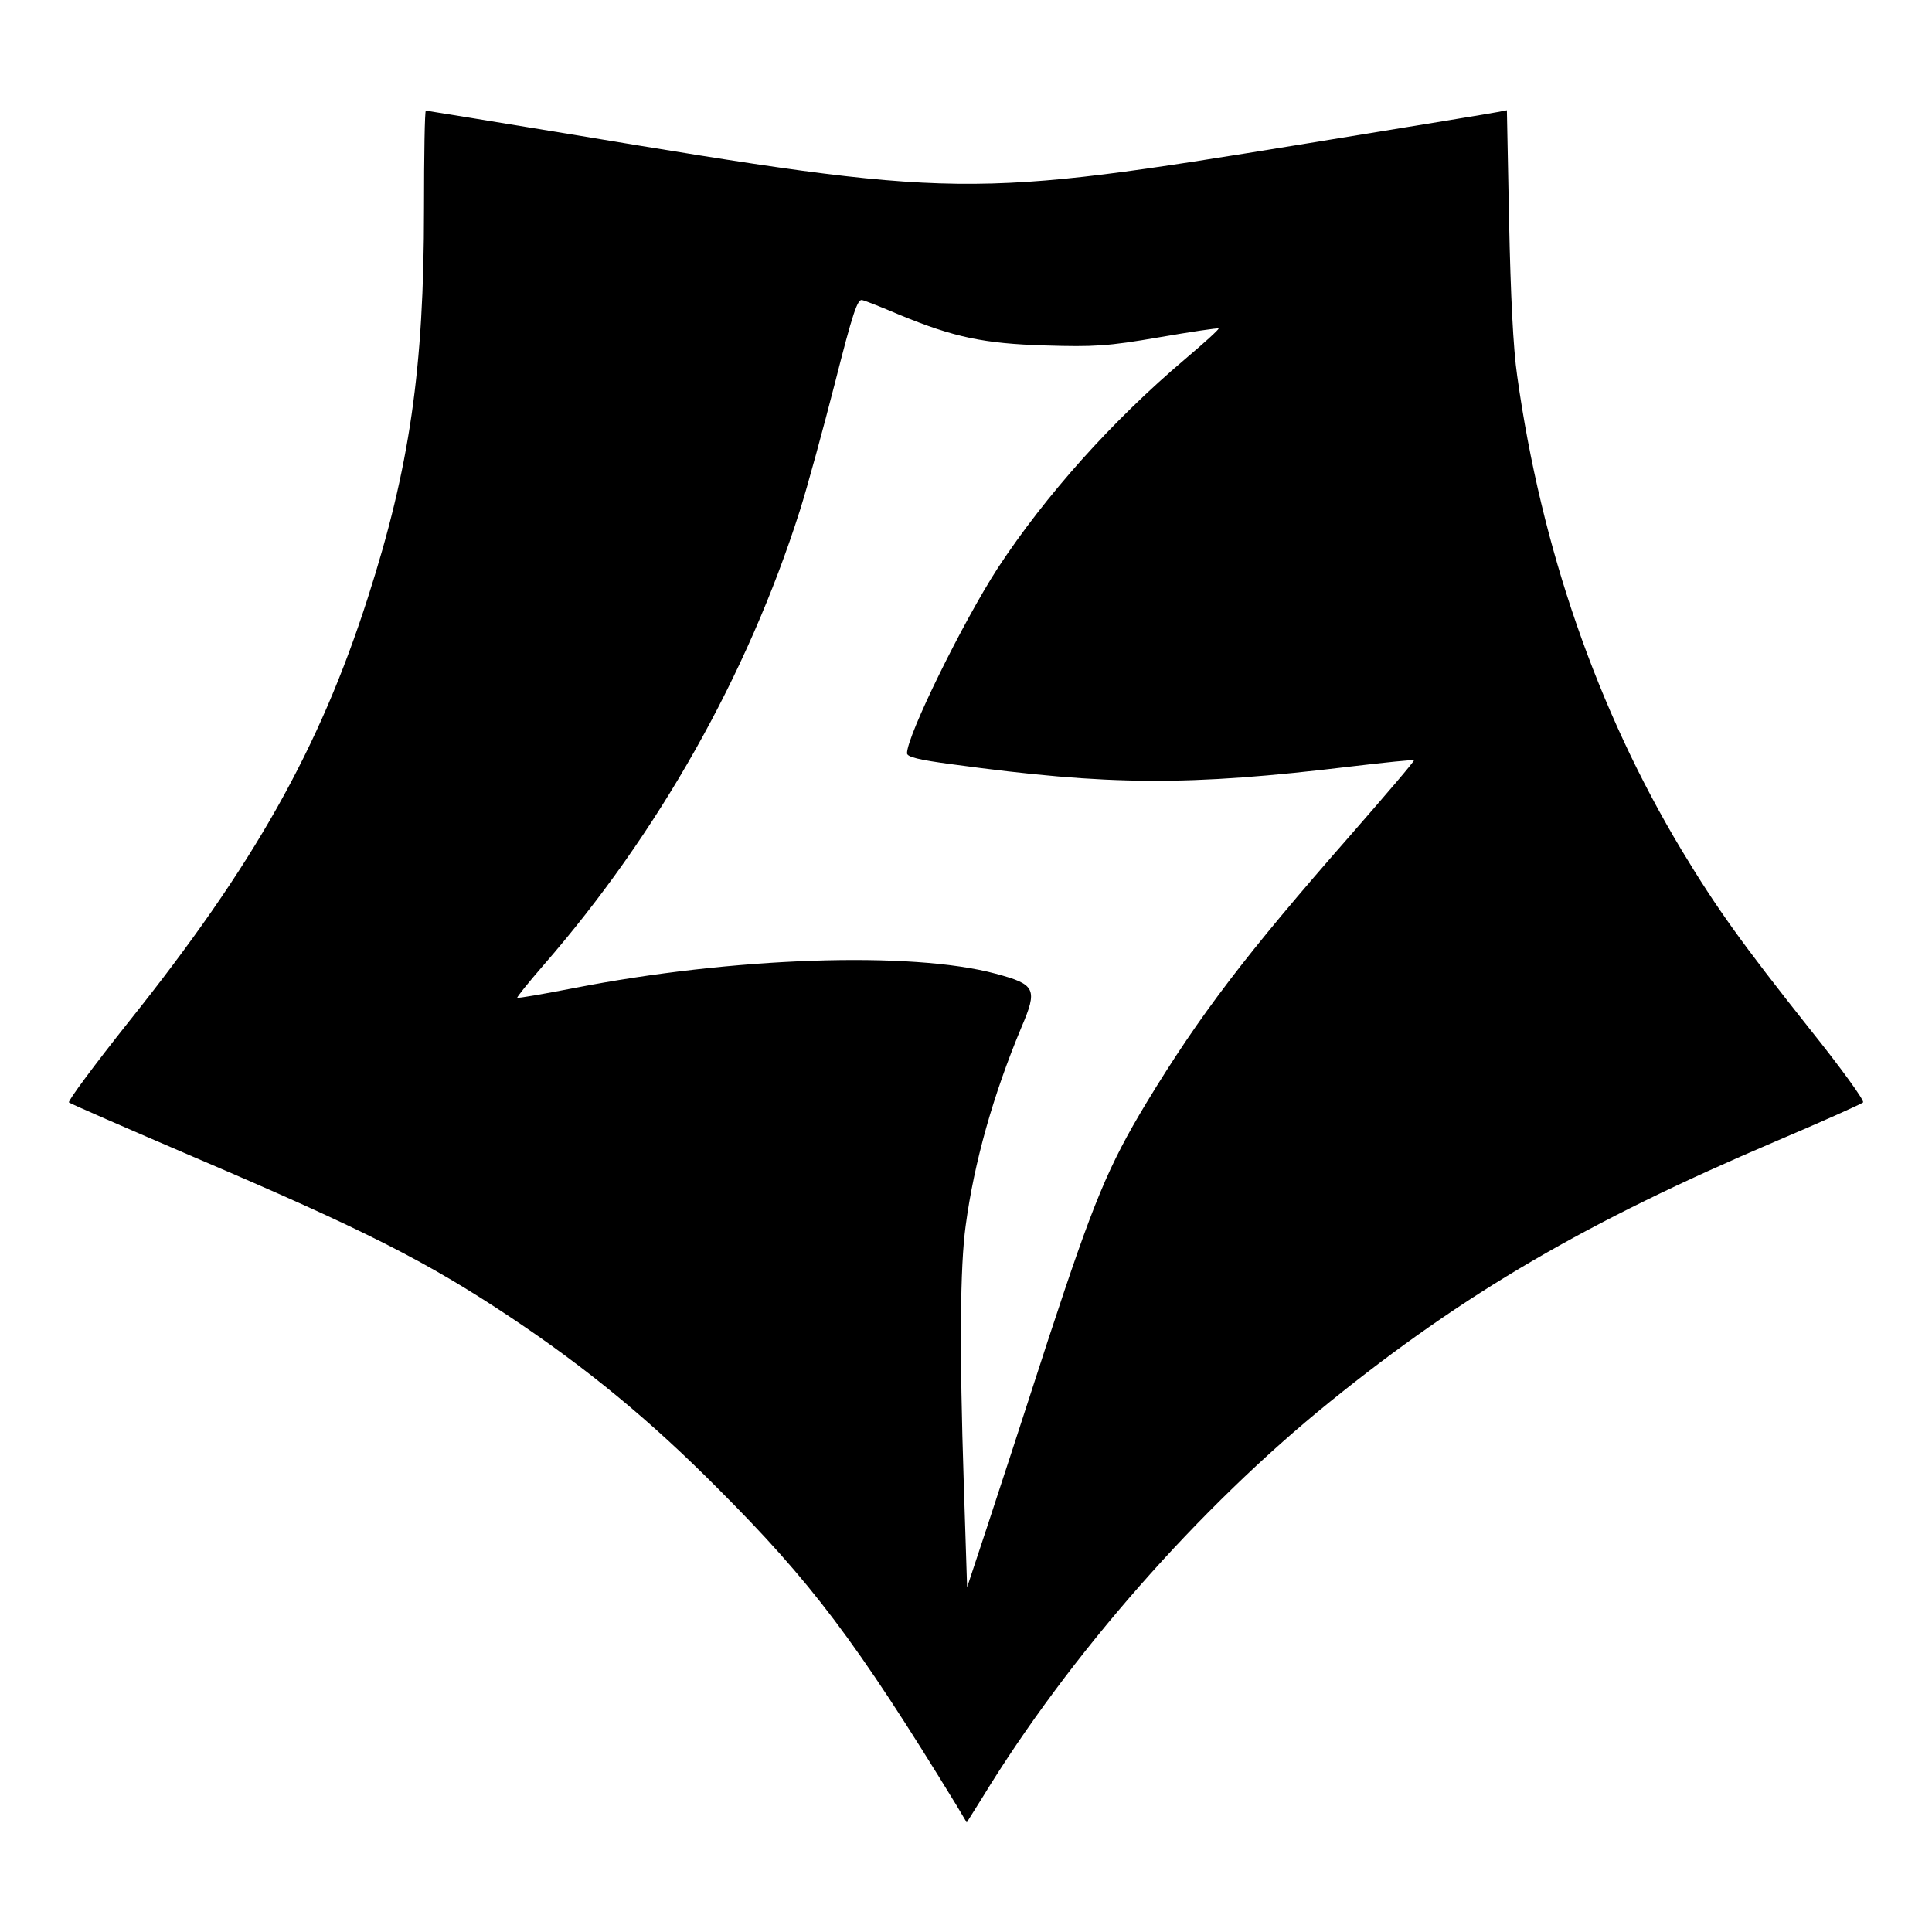
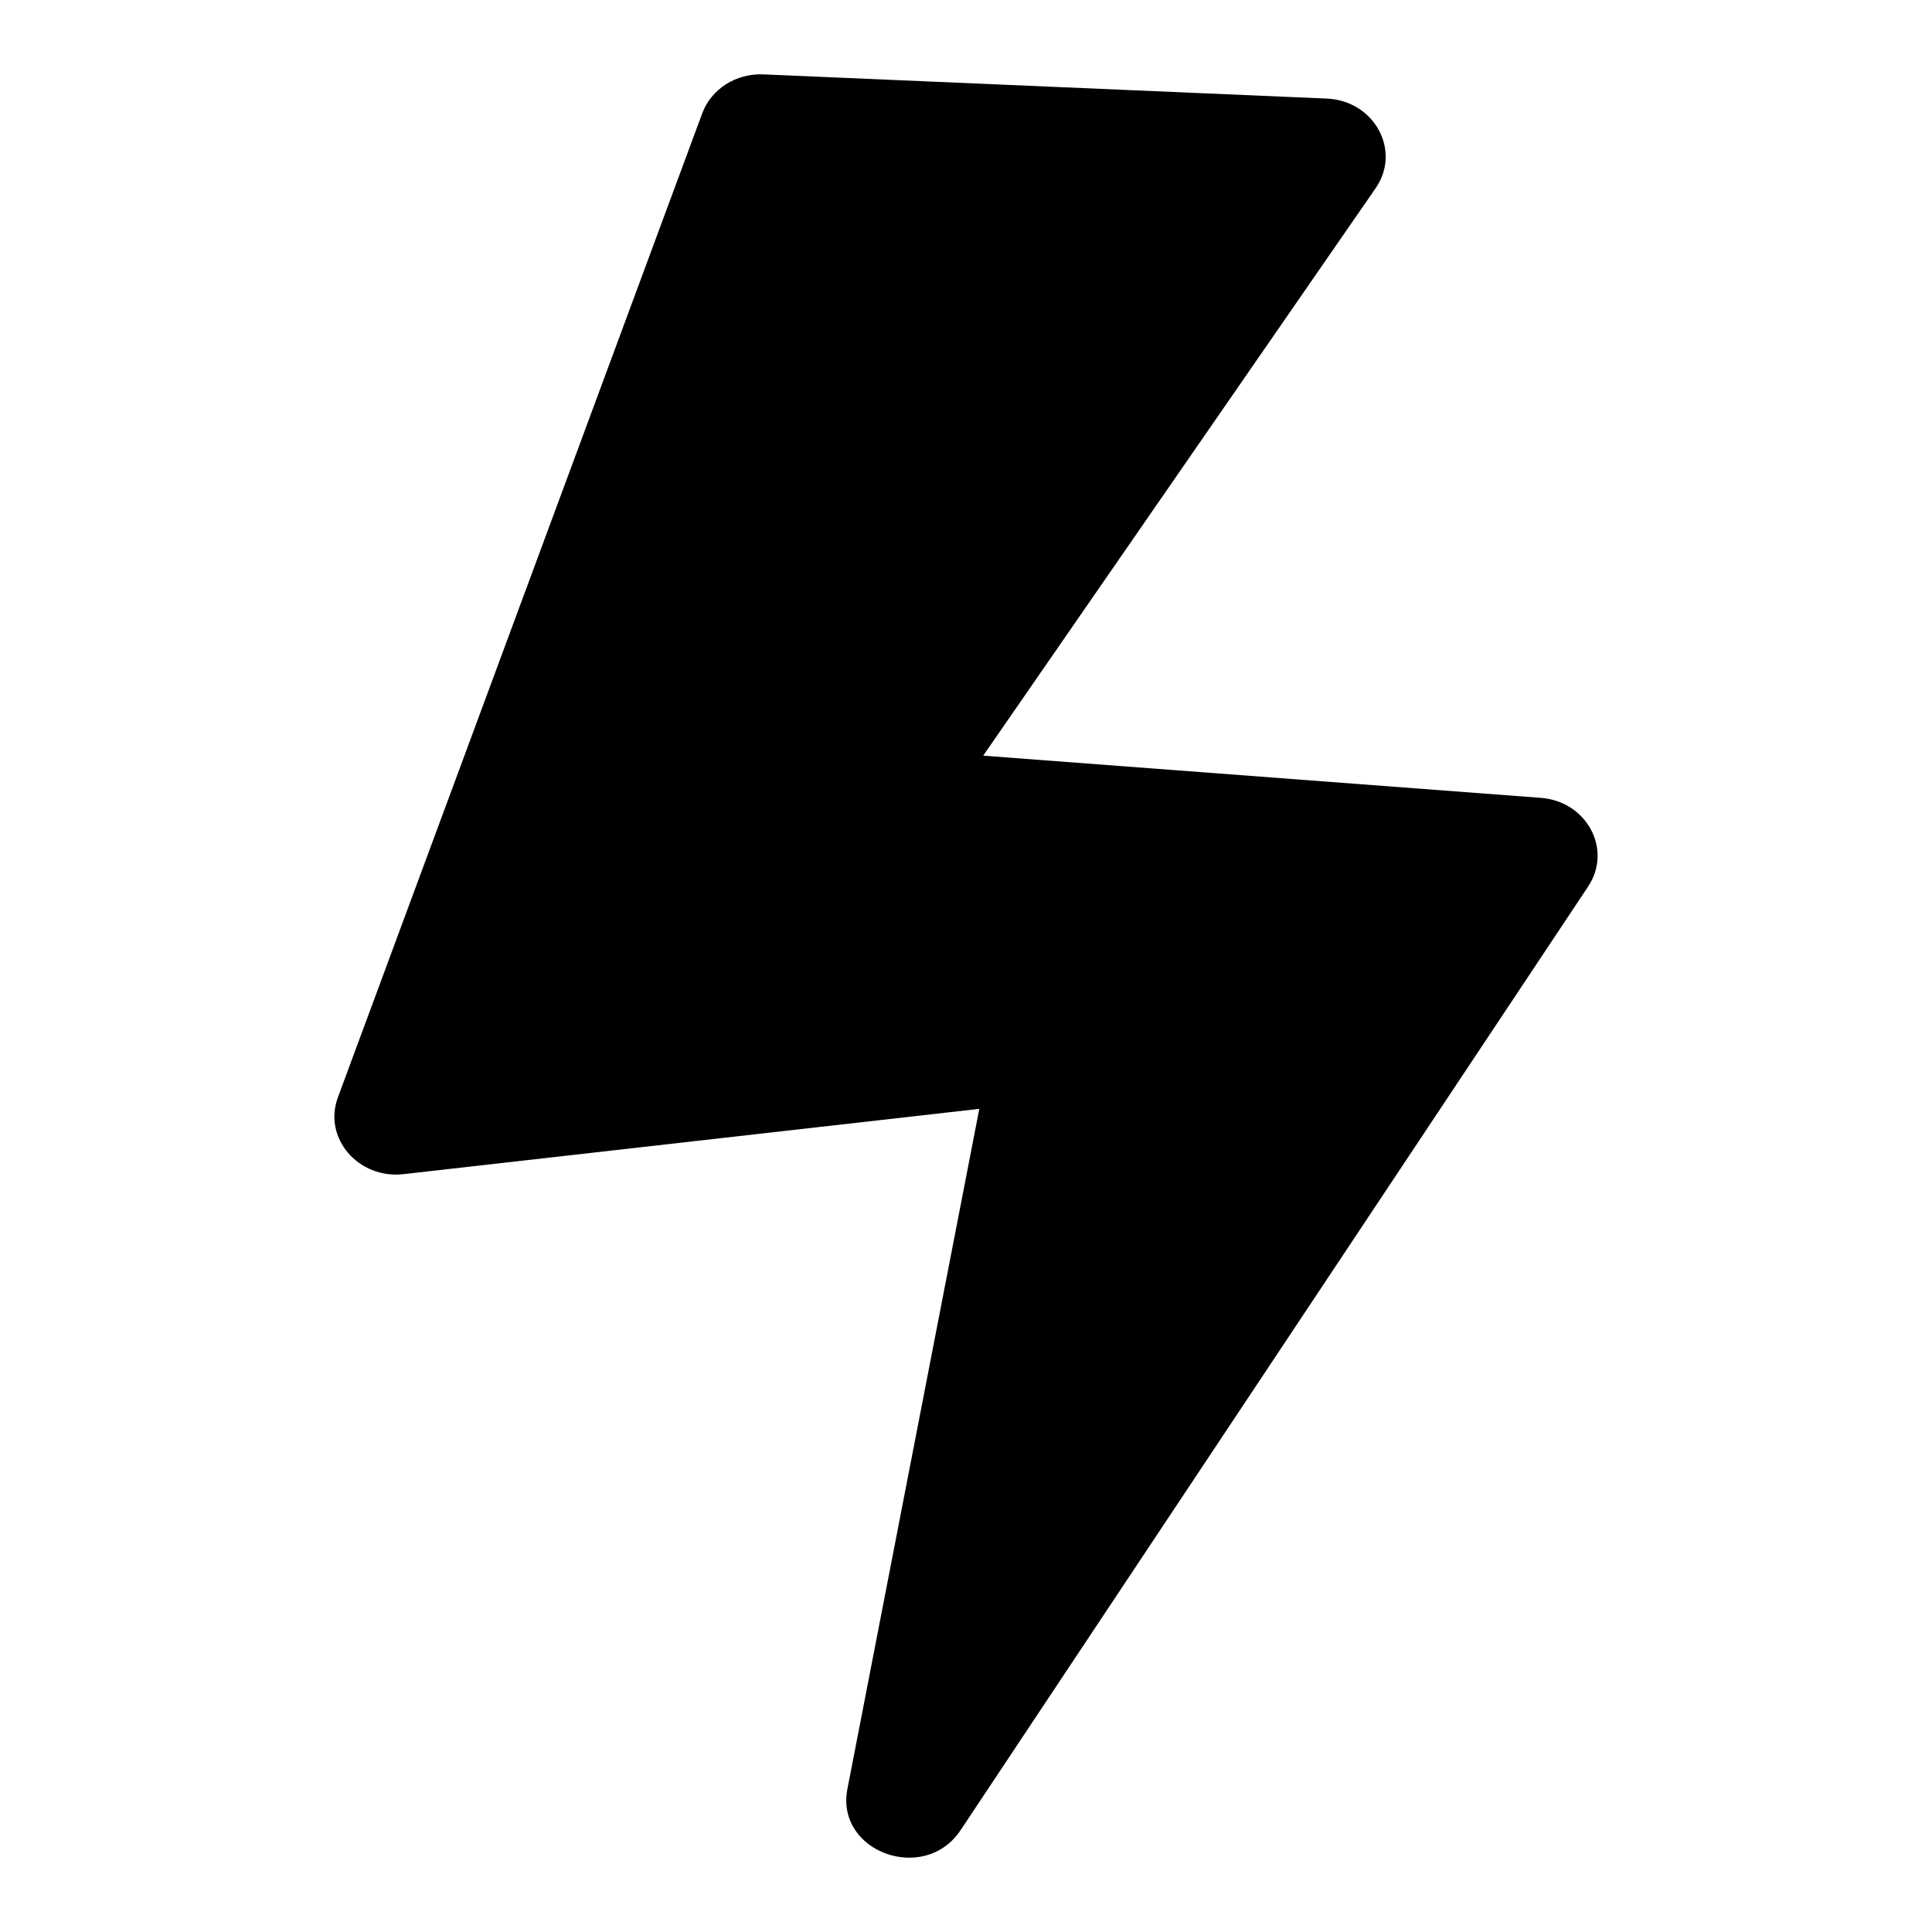
- <svg xmlns="http://www.w3.org/2000/svg" version="1.0" width="524pt" height="524pt" viewBox="0 0 524 524" preserveAspectRatio="xMidYMid meet">
-   <g transform="translate(0,524) scale(0.1,-0.1)" fill="currentColor" stroke="none">
-     <path d="M1150 4673 c0 -434 -39 -701 -152 -1053 -132 -412 -310 -727 -647 -1149 -94 -118 -168 -218 -164 -221 5 -4 159 -71 343 -150 457 -195 627 -281 855 -433 207 -138 379 -280 560 -462 255 -255 376 -415 649 -861 l28 -47 42 67 c236 387 588 787 943 1074 366 296 696 488 1208 706 127 54 234 102 238 106 5 4 -61 95 -146 201 -183 231 -250 324 -346 483 -229 381 -381 820 -446 1286 -11 74 -18 224 -22 418 l-6 303 -26 -5 c-14 -3 -246 -41 -516 -85 -920 -150 -944 -150 -1998 25 -213 35 -390 64 -392 64 -3 0 -5 -120 -5 -267z m1290 -287 c148 -61 229 -78 395 -83 132 -4 169 -2 308 22 87 15 160 26 162 24 2 -2 -40 -40 -92 -84 -196 -166 -377 -368 -507 -566 -95 -147 -246 -454 -246 -502 0 -10 32 -18 123 -30 426 -58 640 -59 1080 -6 93 11 170 19 172 17 2 -2 -76 -93 -172 -203 -286 -326 -409 -488 -553 -725 -105 -174 -144 -269 -266 -640 -63 -195 -139 -427 -168 -515 l-53 -160 -9 280 c-12 369 -10 590 5 700 23 173 75 356 151 538 45 105 39 117 -69 146 -229 62 -716 45 -1145 -39 -83 -16 -151 -28 -153 -26 -2 1 30 41 70 87 312 358 554 787 696 1233 21 66 64 224 96 349 48 189 61 228 74 223 9 -2 54 -20 101 -40z" />
-   </g>
+ <svg xmlns="http://www.w3.org/2000/svg" width="52" height="52" viewBox="0 0 52 52" fill="currentColor">
+   <path fill-rule="evenodd" clip-rule="evenodd" d="M18.901 3.049C19.143 2.396 19.812 1.97 20.547 2.002L35.708 2.653C36.991 2.708 37.726 4.054 37.025 5.066L26.463 20.339L41.469 21.474C42.711 21.567 43.406 22.866 42.745 23.86L25.854 49.26C24.882 50.72 22.48 49.846 22.808 48.151L26.358 29.845L10.864 31.602C9.643 31.741 8.69 30.629 9.094 29.537L18.901 3.049Z" fill="currentColor" />
</svg>
